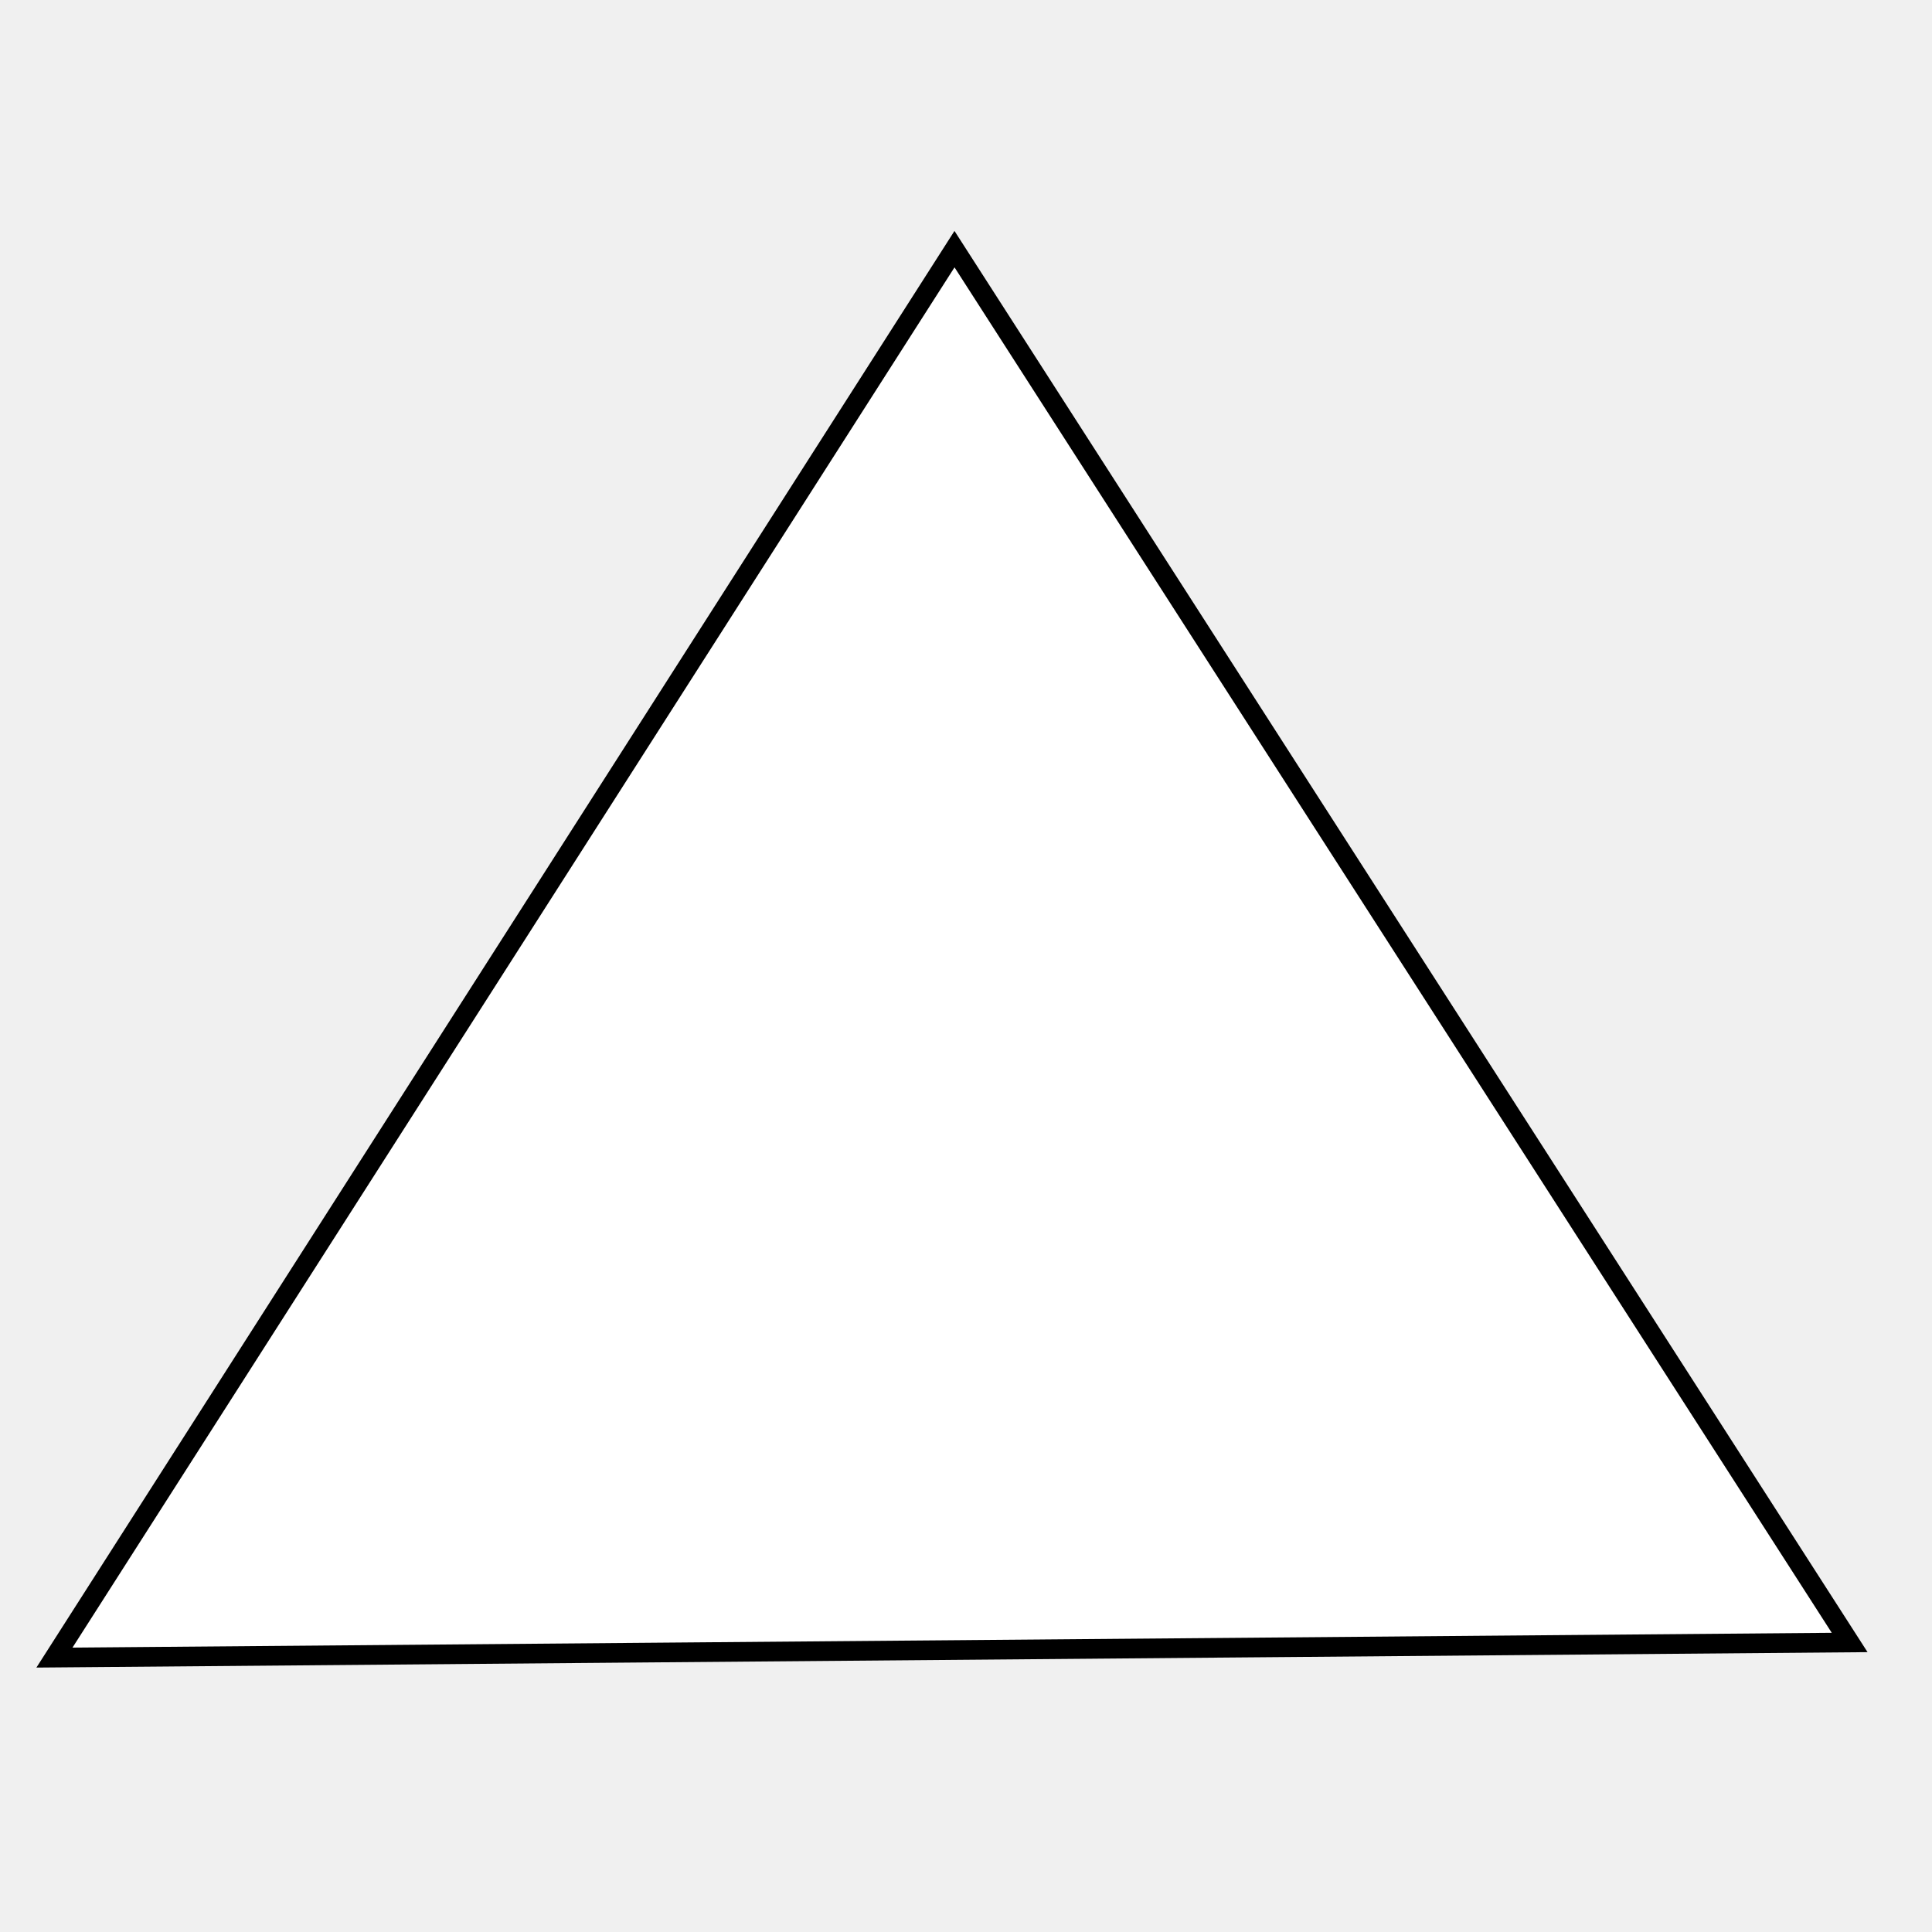
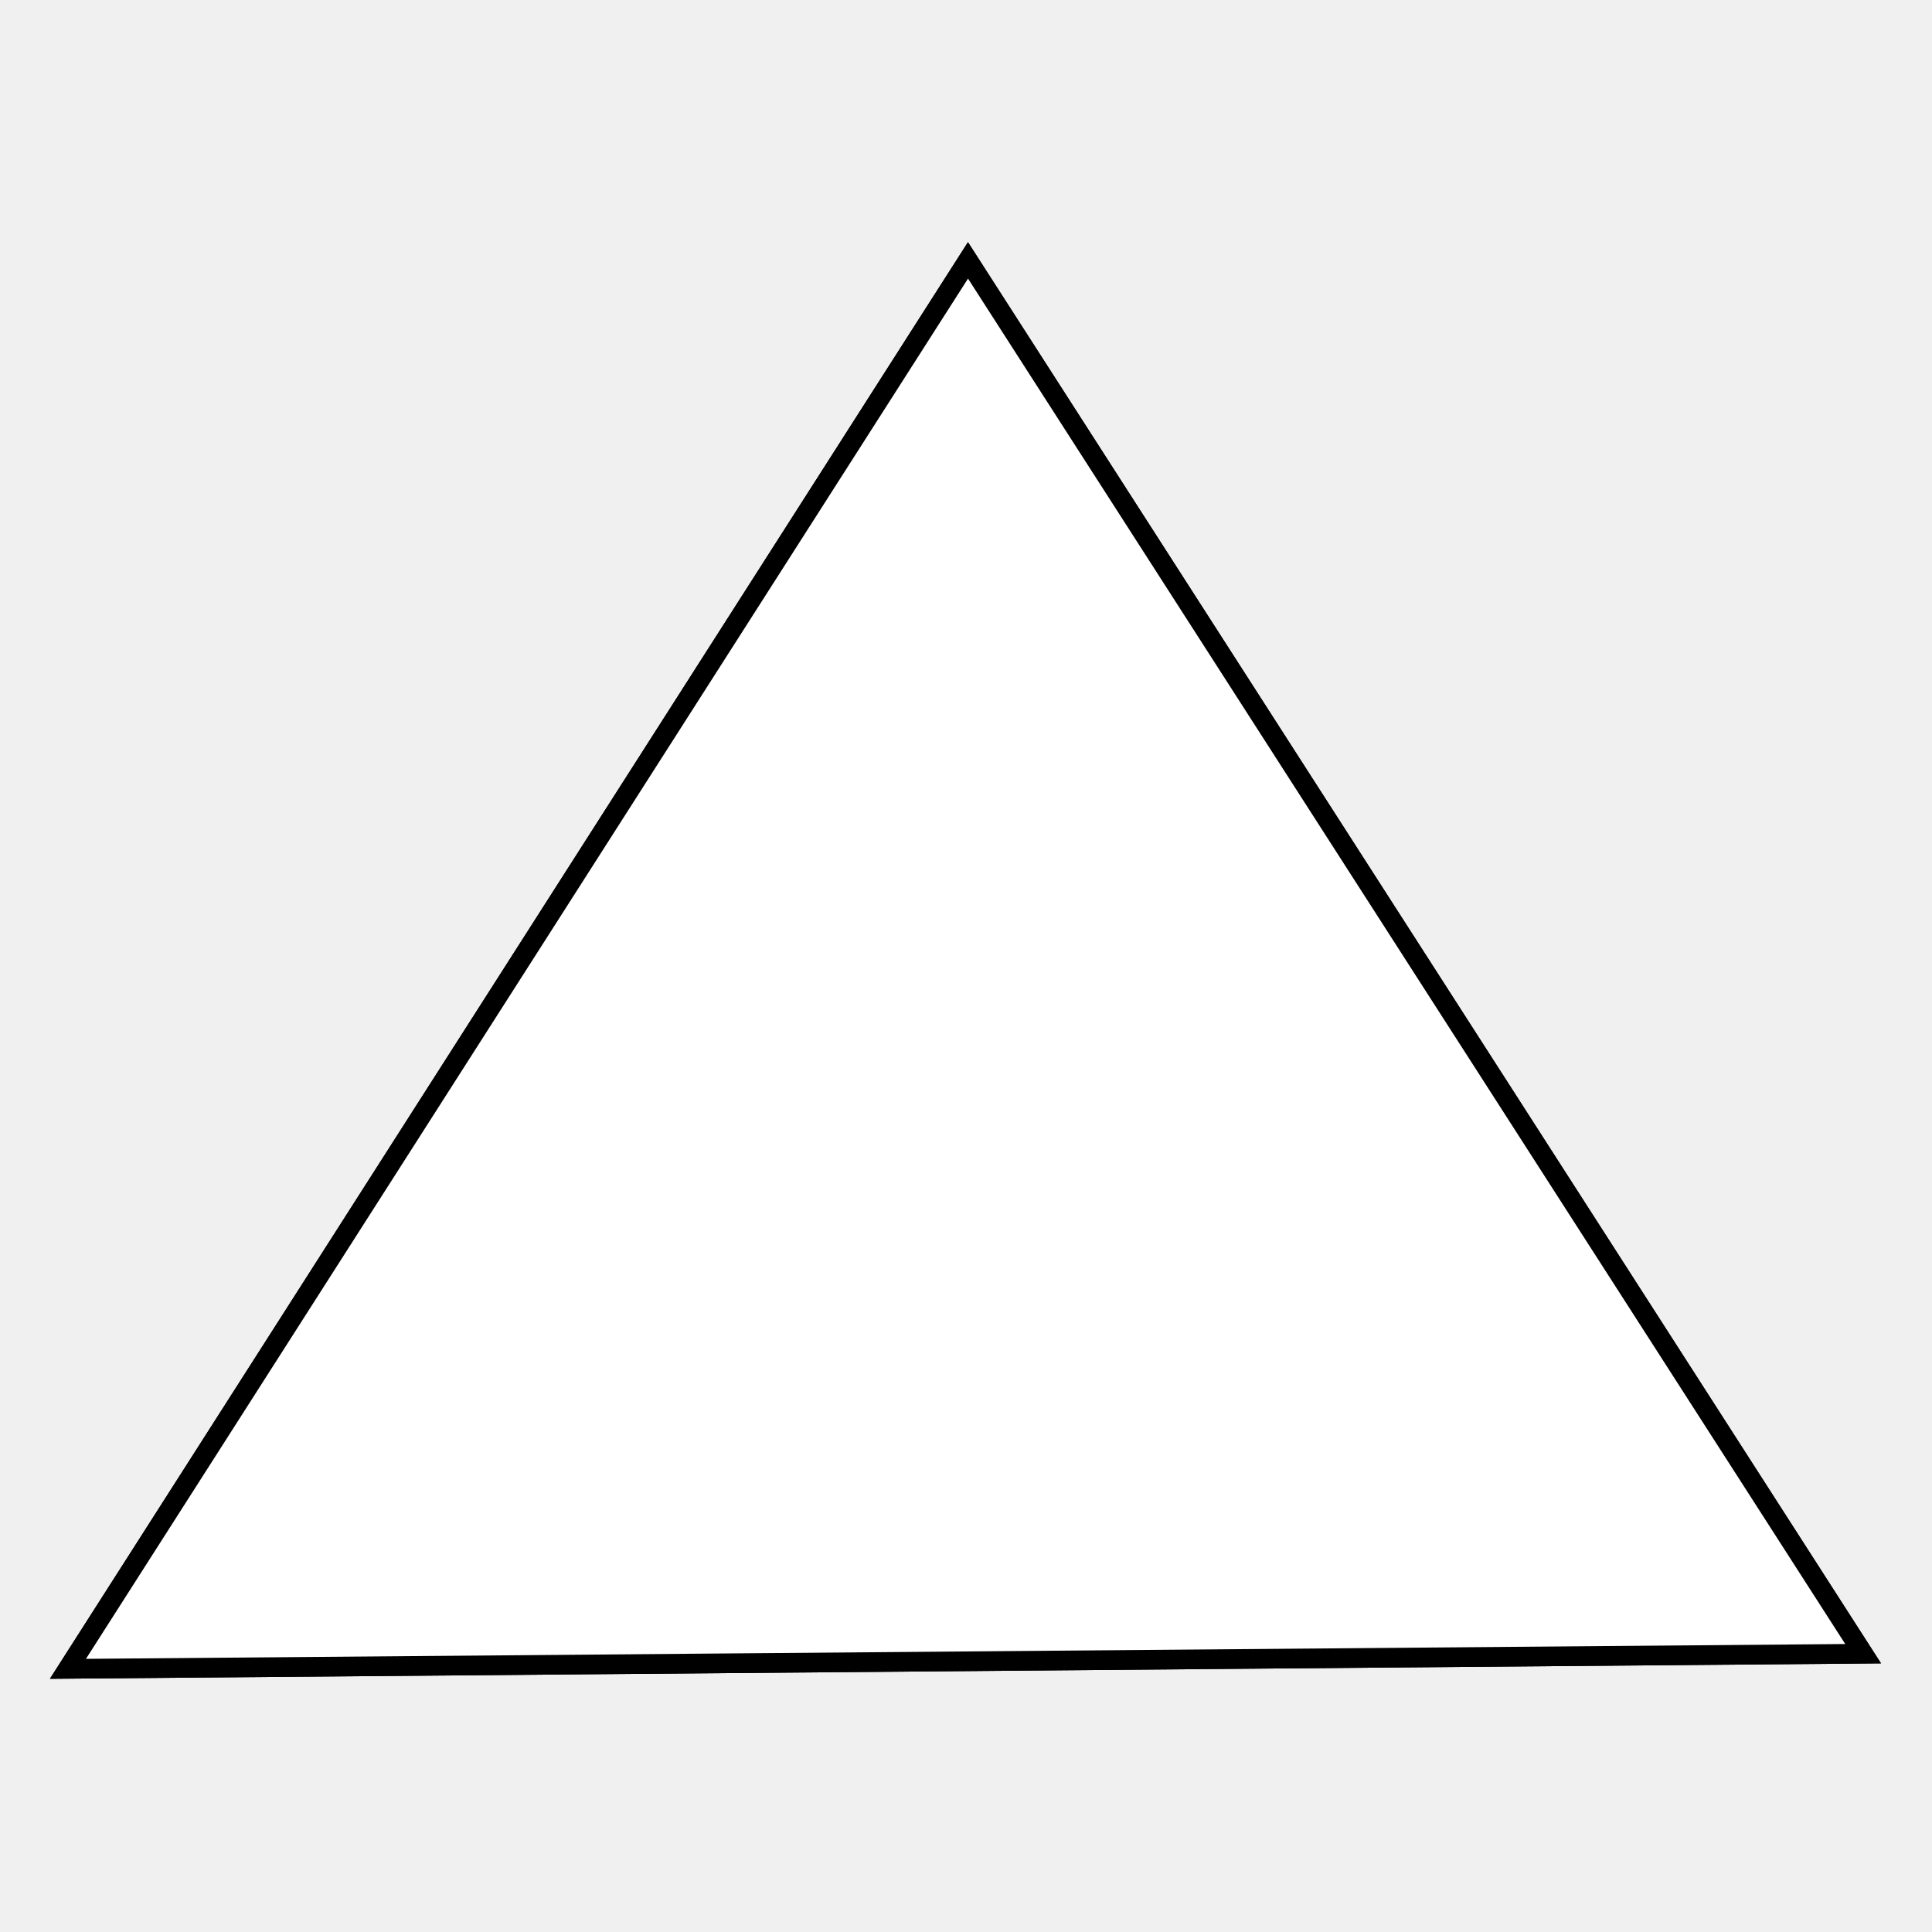
- <svg xmlns="http://www.w3.org/2000/svg" width="512" height="512" viewBox="0 0 512 512" version="1.1" id="svg1">
-   <defs id="defs1" />
-   <g id="layer1">
-     <path style="fill:#ffffff;stroke:#000000;stroke-width:5.209" d="M 252.953,66.024 14.427,439.28 490.177,435.273 Z" id="path1" />
+ <svg xmlns="http://www.w3.org/2000/svg" xmlns:xlink="http://www.w3.org/1999/xlink" width="512px" height="512px" viewBox="0 0 512 512" version="1.1">
+   <defs>
+     <path d="M512 0L512 0L512 512L0 512L0 0L512 0Z" id="path_1" />
+     <clipPath id="clip_1">
+       <use xlink:href="#path_1" clip-rule="evenodd" fill-rule="evenodd" />
+     </clipPath>
+   </defs>
+   <g id="d4">
+     <path d="M512 0L512 0L512 512L0 512L0 0L512 0Z" id="d4" fill="none" stroke="none" />
+     <path d="M256.527 69L18 442.256L493.751 438.249L256.527 69Z" id="path1" fill="#FFFFFF" stroke="#000000" stroke-width="5.209" clip-path="url(#clip_1)" />
+     <path d="M256.527 69L18 442.256L493.751 438.249L256.527 69Z" id="path1" fill="#FFFFFF" stroke="#000000" stroke-width="5.209" clip-path="url(#clip_1)" />
  </g>
</svg>
